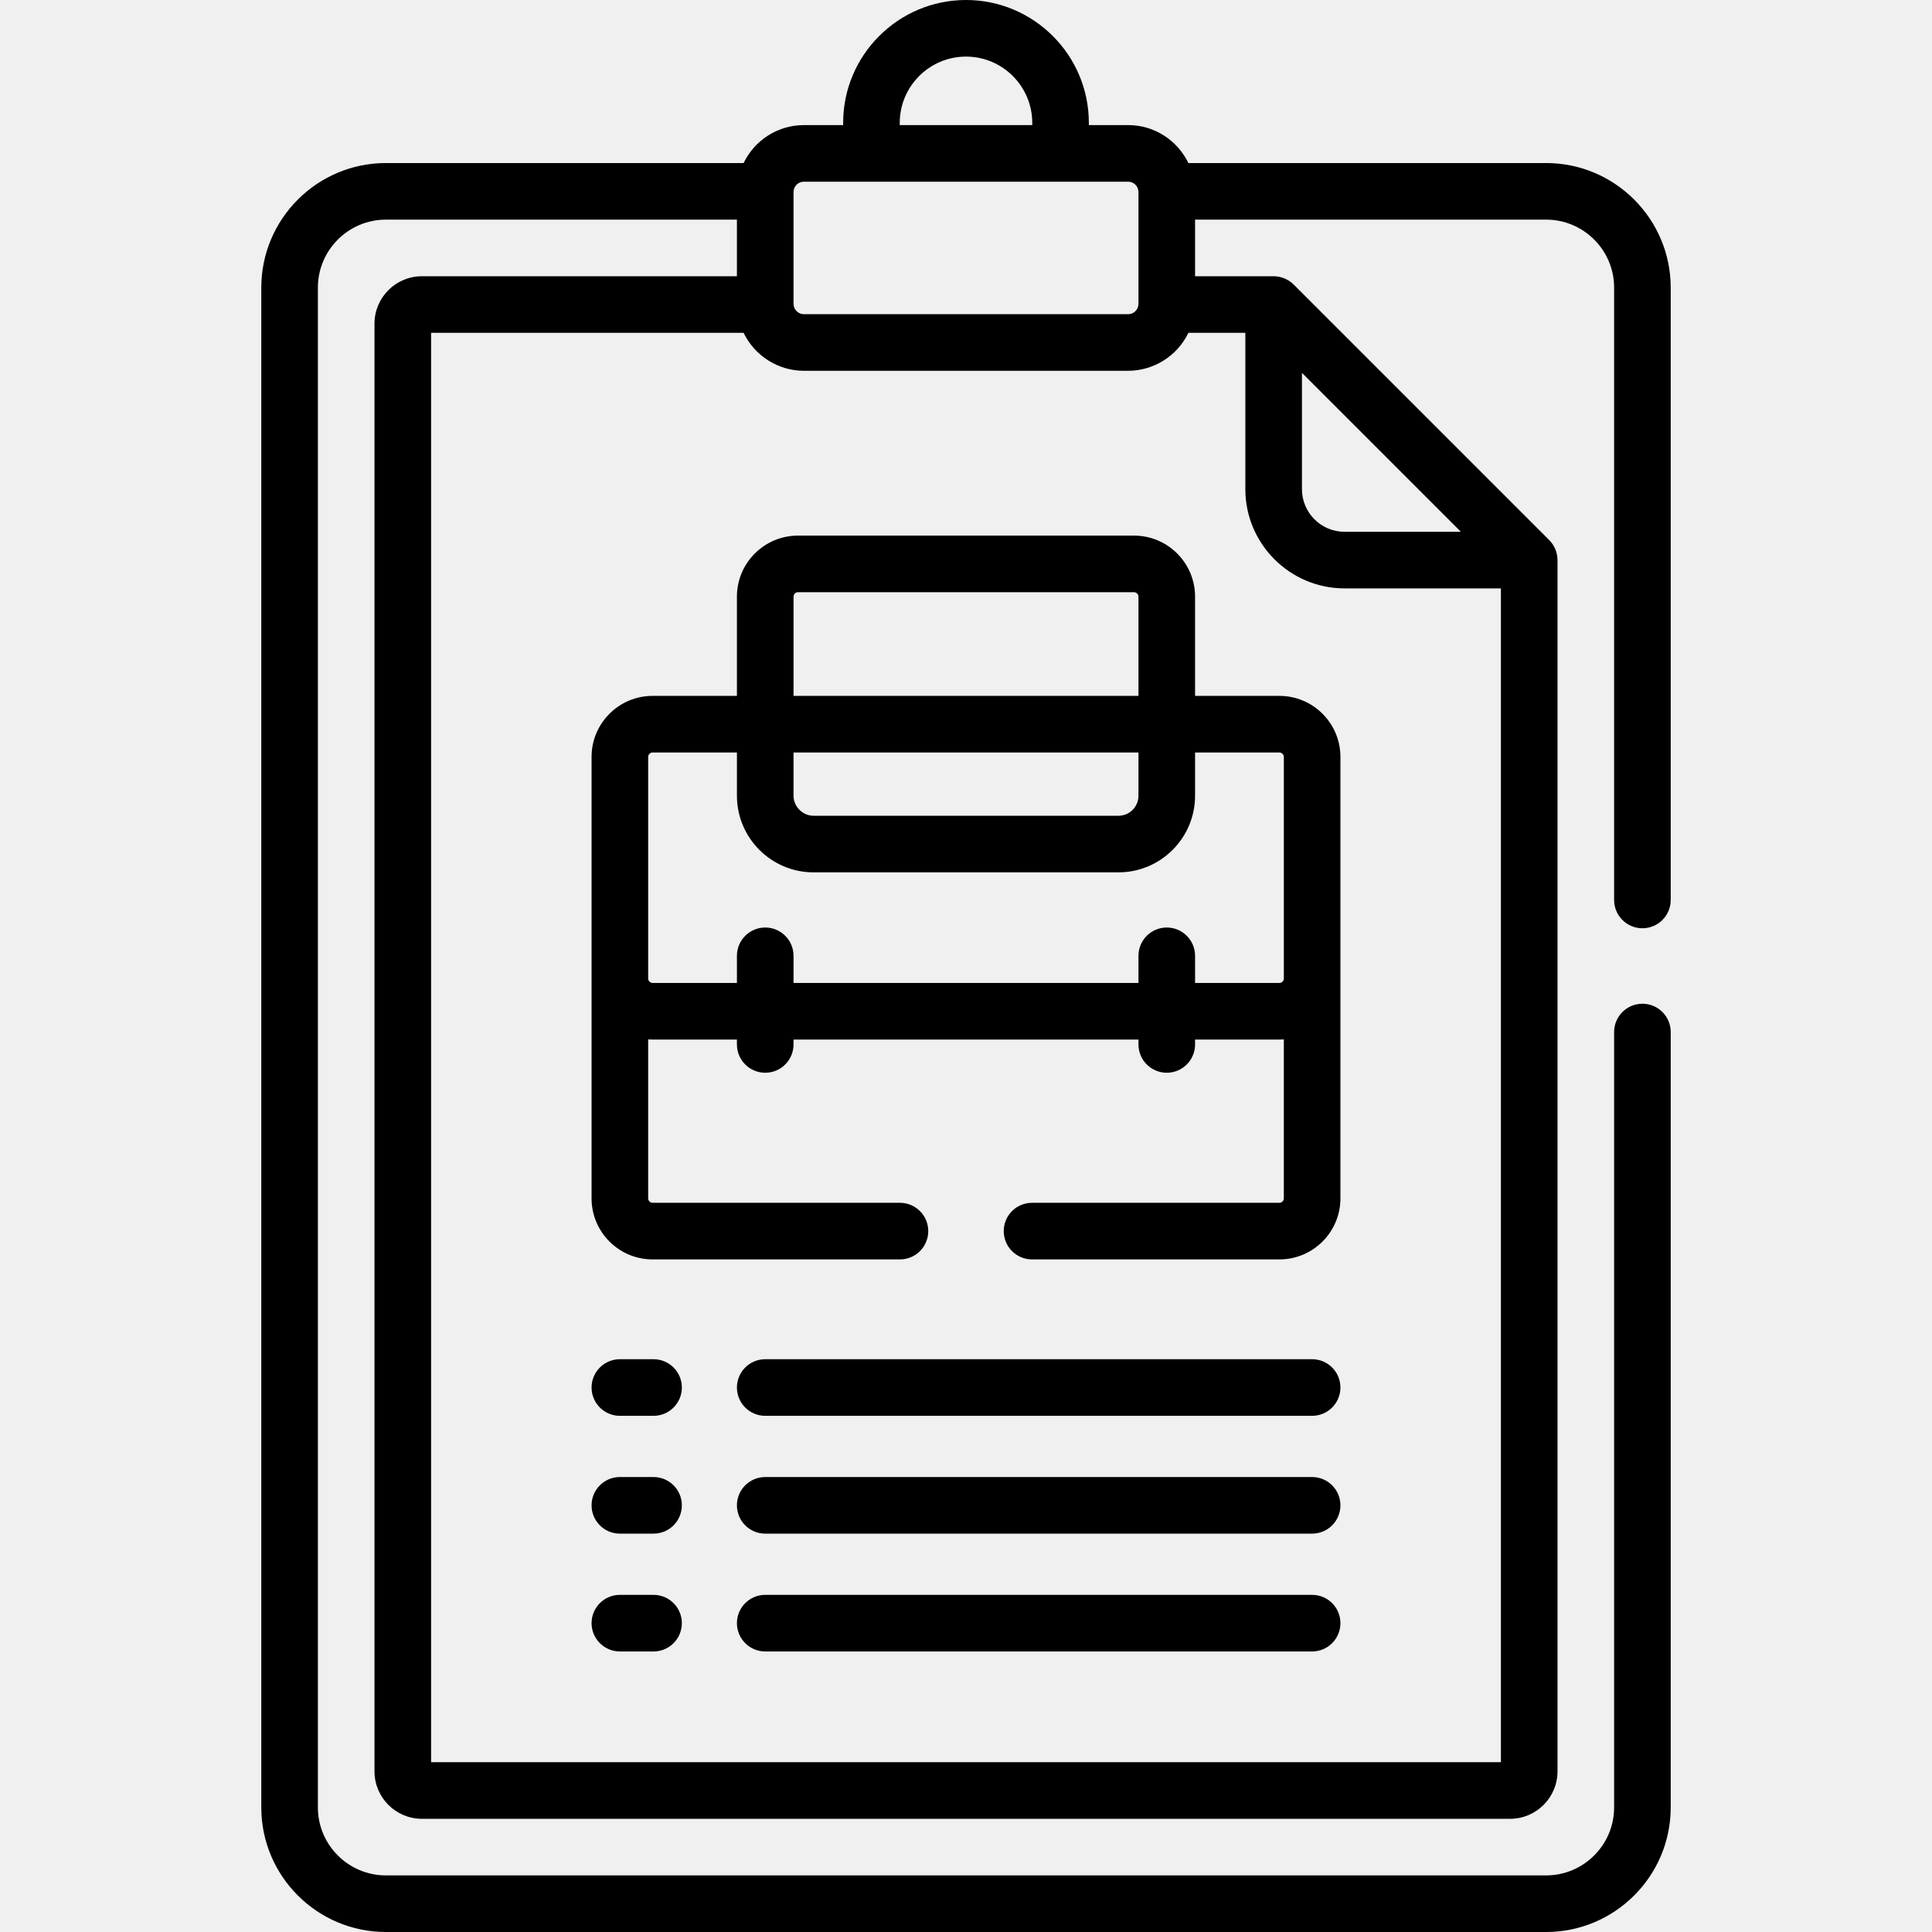
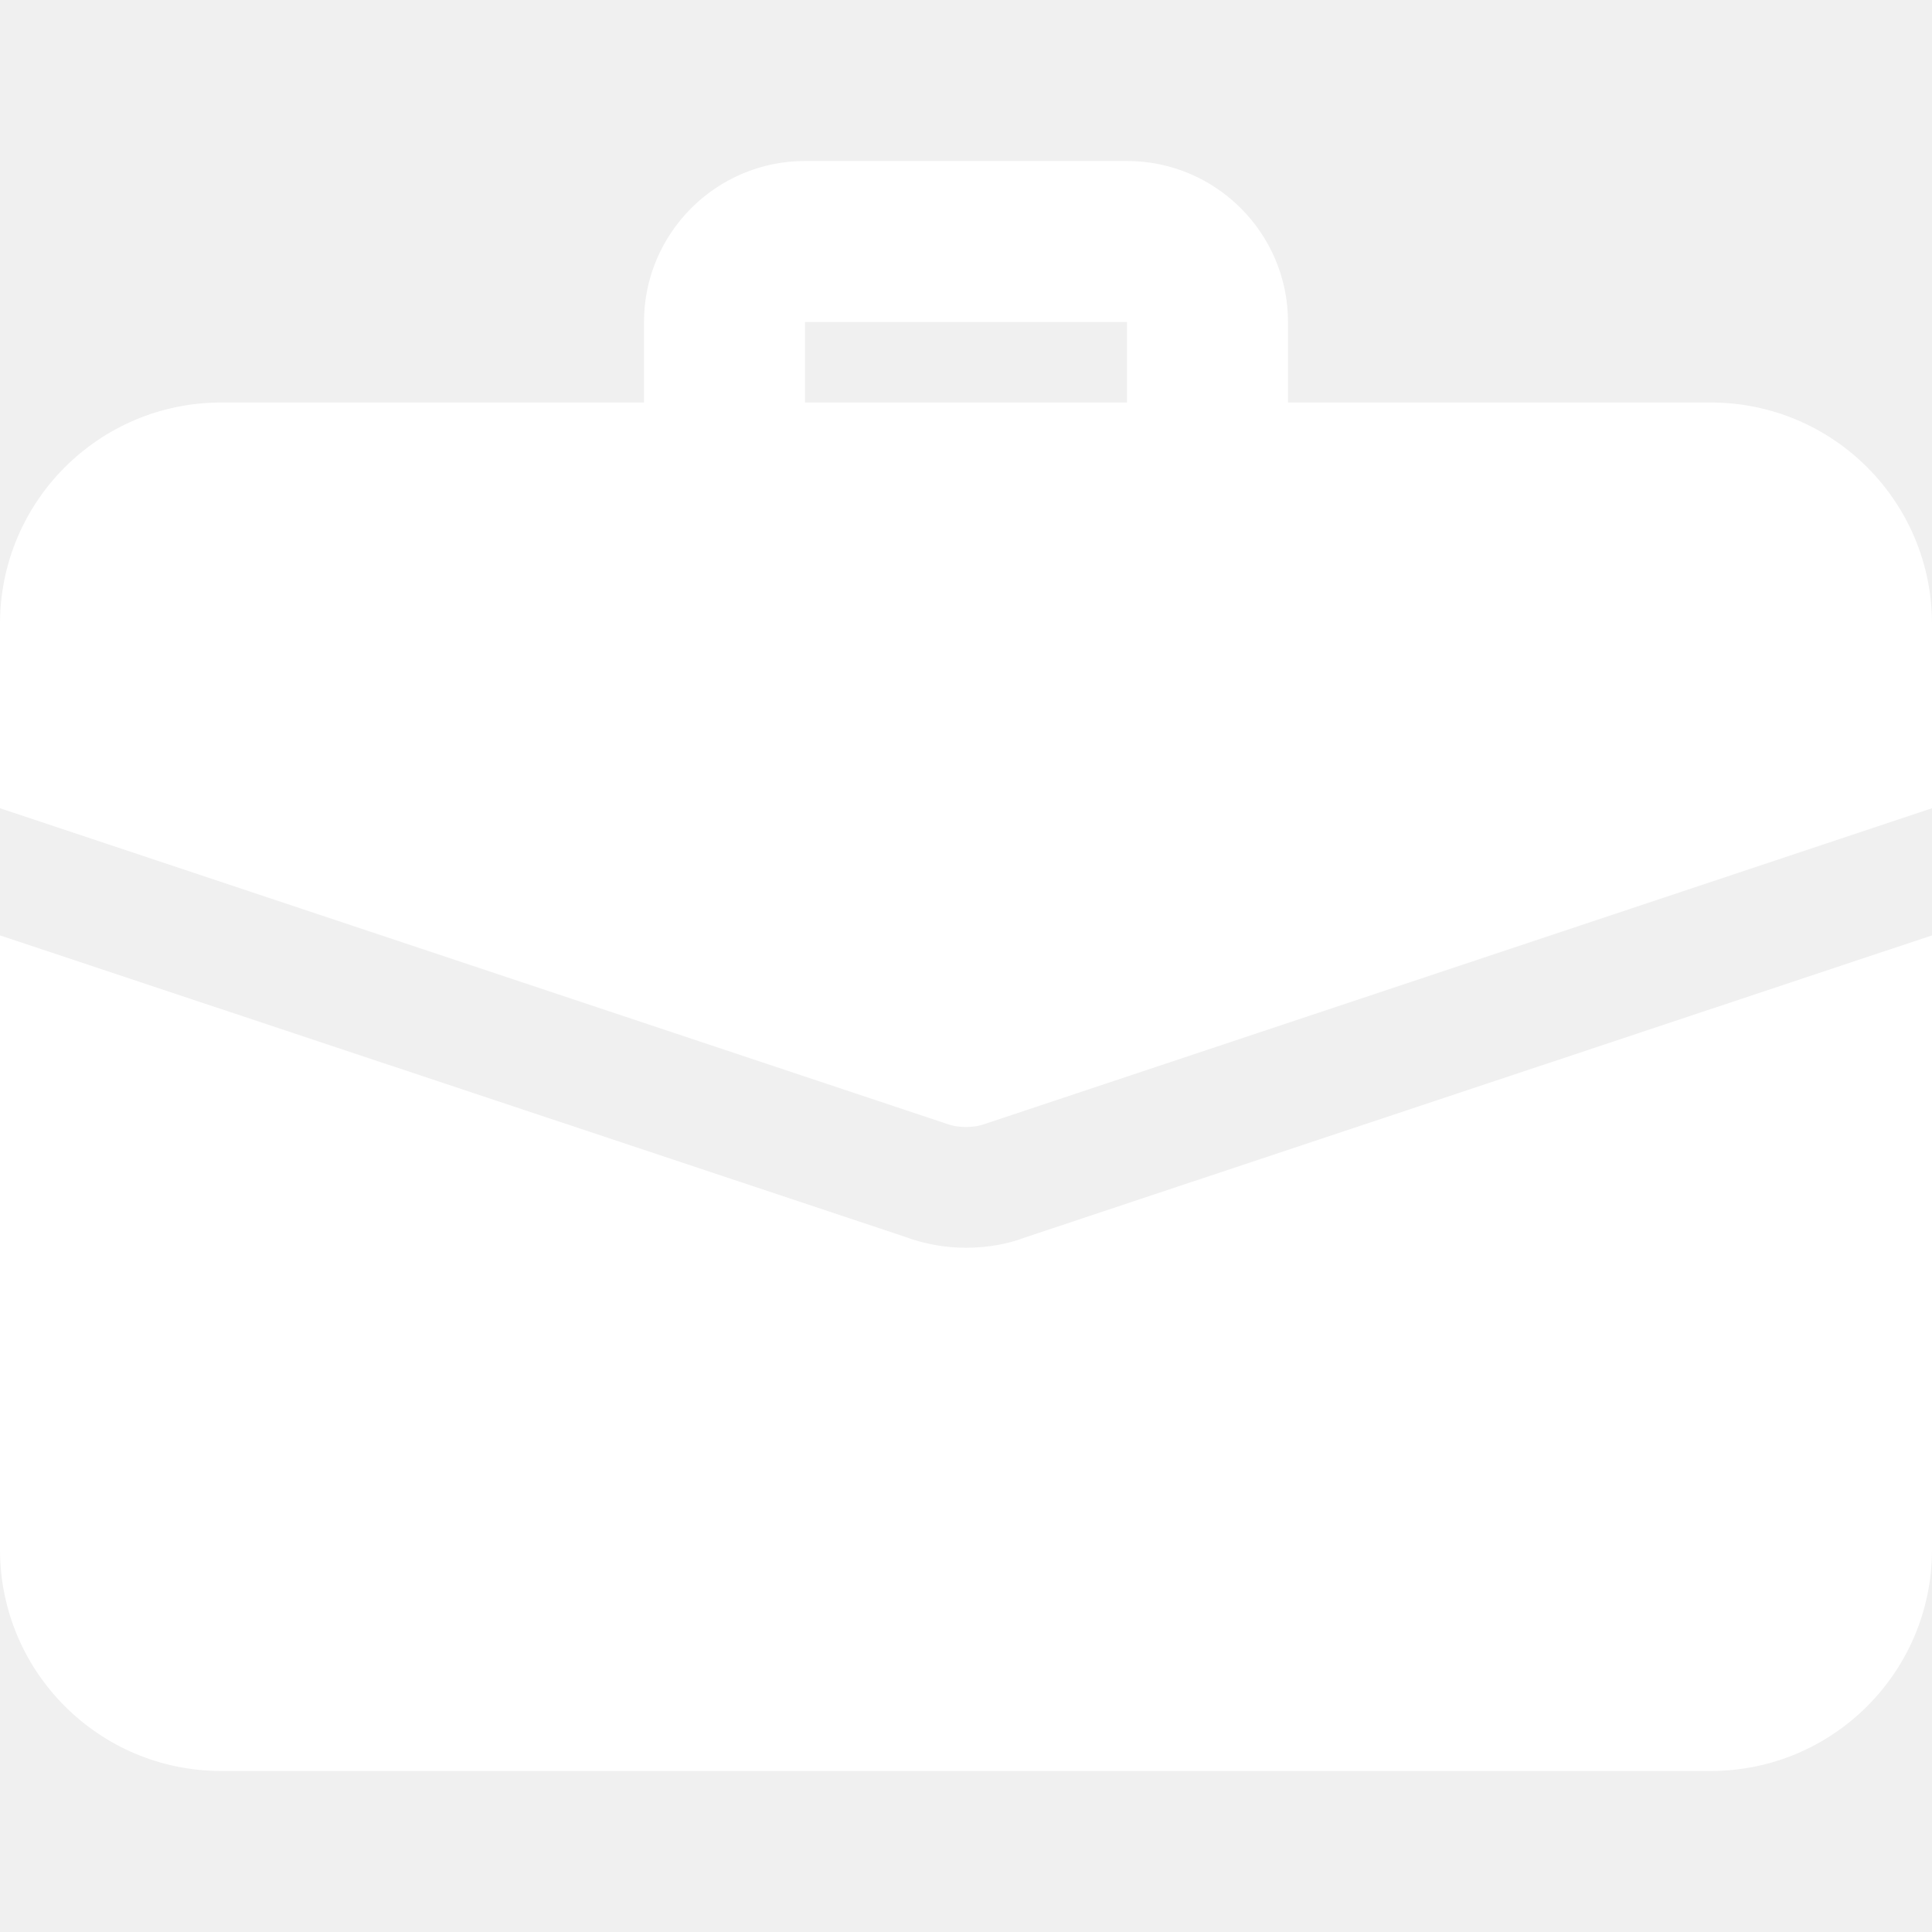
- <svg xmlns="http://www.w3.org/2000/svg" id="Capa_1" enable-background="new 0 0 511.999 511.999" height="512" viewBox="0 0 511.999 511.999" width="512">
+ <svg xmlns="http://www.w3.org/2000/svg" id="bold" enable-background="new 0 0 24 24" height="512px" viewBox="0 0 24 24" width="512px">
  <g>
-     <path d="m211.46 141.942c-8.915 0-16.168 7.252-16.168 16.167v26.307h-22.354c-8.914 0-16.167 7.253-16.167 16.167v58.744 58.262c0 8.915 7.253 16.167 16.167 16.167h65.56c4.143 0 7.5-3.358 7.5-7.5s-3.357-7.5-7.5-7.5h-65.56c-.622 0-1.167-.545-1.167-1.167v-42.137c.386.027.774.042 1.167.042h22.354v1.295c0 4.142 3.357 7.5 7.5 7.5s7.5-3.358 7.5-7.5v-1.295h91.413v1.295c0 4.142 3.357 7.5 7.5 7.5s7.5-3.358 7.5-7.5v-1.295h22.354c.393 0 .781-.014 1.167-.042v42.137c0 .622-.545 1.167-1.167 1.167h-65.561c-4.143 0-7.5 3.358-7.5 7.5s3.357 7.5 7.5 7.5h65.561c8.914 0 16.167-7.252 16.167-16.167v-58.262-58.744c0-8.915-7.253-16.167-16.167-16.167h-22.354v-26.307c0-8.915-7.253-16.167-16.167-16.167zm-1.168 57.475h91.413v11.464c0 2.924-2.379 5.302-5.303 5.302h-80.808c-2.874 0-5.303-2.428-5.303-5.302v-11.464zm106.414 11.464v-11.464h22.354c.622 0 1.167.545 1.167 1.167v58.744c0 .622-.545 1.167-1.167 1.167h-22.354v-7.195c0-4.142-3.357-7.5-7.5-7.5s-7.5 3.358-7.5 7.5v7.195h-91.413v-7.195c0-4.142-3.357-7.5-7.5-7.5s-7.5 3.358-7.5 7.5v7.195h-22.354c-.622 0-1.167-.545-1.167-1.167v-58.744c0-.622.545-1.167 1.167-1.167h22.354v11.464c0 11.195 9.107 20.302 20.303 20.302h80.808c11.194 0 20.302-9.107 20.302-20.302zm-15-52.772v26.307h-91.413v-26.307c0-.622.546-1.167 1.168-1.167h89.078c.622 0 1.167.546 1.167 1.167z" />
-     <path d="m347.726 360.206h-144.934c-4.143 0-7.5 3.358-7.5 7.5s3.357 7.5 7.5 7.5h144.934c4.143 0 7.5-3.358 7.5-7.5s-3.357-7.5-7.5-7.5z" />
-     <path d="m347.726 391.429h-144.934c-4.143 0-7.5 3.358-7.5 7.5s3.357 7.5 7.5 7.5h144.934c4.143 0 7.5-3.358 7.5-7.5s-3.357-7.5-7.5-7.5z" />
-     <path d="m347.726 422.651h-144.934c-4.143 0-7.5 3.358-7.5 7.5s3.357 7.5 7.5 7.5h144.934c4.143 0 7.5-3.358 7.5-7.5s-3.357-7.5-7.5-7.5z" />
-     <path d="m173.198 360.206h-8.926c-4.143 0-7.5 3.358-7.5 7.5s3.357 7.5 7.5 7.5h8.926c4.143 0 7.5-3.358 7.5-7.5s-3.358-7.5-7.5-7.5z" />
-     <path d="m173.198 391.429h-8.926c-4.143 0-7.5 3.358-7.5 7.5s3.357 7.5 7.5 7.5h8.926c4.143 0 7.5-3.358 7.5-7.5s-3.358-7.5-7.5-7.5z" />
-     <path d="m173.198 422.651h-8.926c-4.143 0-7.5 3.358-7.5 7.5s3.357 7.5 7.5 7.5h8.926c4.143 0 7.5-3.358 7.5-7.5s-3.358-7.5-7.5-7.5z" />
-     <path d="m256 0c-17.952 0-32.558 14.605-32.558 32.557v.593h-10.418c-7.026 0-13.092 4.118-15.96 10.057h-94.801c-18.206 0-33.018 14.812-33.018 33.018v402.756c0 18.206 14.812 33.018 33.019 33.018h307.473c18.206 0 33.019-14.812 33.019-33.018v-205.481c0-4.142-3.357-7.5-7.5-7.5s-7.5 3.358-7.5 7.5v205.481c0 9.935-8.083 18.018-18.019 18.018h-307.474c-9.936 0-18.019-8.083-18.019-18.018v-402.756c0-9.935 8.083-18.018 18.018-18.018h93.03v15h-83.488c-6.926 0-12.561 5.634-12.561 12.56v383.673c0 6.926 5.635 12.56 12.561 12.56h288.39c6.926 0 12.56-5.634 12.56-12.56v-321.009c0-1.886-.728-3.835-2.196-5.303l-67.725-67.725c-1.355-1.355-3.291-2.197-5.304-2.197h-20.823v-15h93.03c9.936 0 18.019 8.083 18.019 18.018v162.276c0 4.142 3.357 7.5 7.5 7.5s7.5-3.358 7.5-7.5v-162.276c0-18.206-14.812-33.018-33.019-33.018h-94.801c-2.868-5.939-8.934-10.057-15.959-10.057h-10.419v-.593c-.001-17.951-14.605-32.556-32.557-32.556zm-17.558 32.557c0-9.681 7.876-17.557 17.558-17.557 9.681 0 17.557 7.876 17.557 17.557v.593h-35.114v-.593zm106.587 66.255 42.118 42.118h-30.82c-6.229 0-11.298-5.068-11.298-11.297zm-30.094-10.606h15.094v41.427c0 14.5 11.797 26.297 26.298 26.297h41.427v311.068h-283.51v-378.792h82.82c2.963 6.135 9.2 10.057 15.96 10.057h85.951c6.56 0 12.908-3.738 15.96-10.057zm-15.96-40.057c1.482 0 2.685 1.188 2.723 2.66 0 .007-.001.014-.001.022.001.082.004.163.008.245v29.387c-.001.039-.007.077-.008.117-.024 1.48-1.246 2.684-2.723 2.684h-85.951c-1.477 0-2.699-1.204-2.724-2.684-.001-.039-.007-.077-.008-.117v-29.4c.004-.083.007-.166.008-.231 0-.007-.001-.014-.001-.022.038-1.472 1.242-2.66 2.724-2.66 10.344-.001 75.865-.001 85.953-.001z" />
+     <path d="m15 6.5c-.552 0-1-.448-1-1v-1.5h-4v1.5c0 .552-.448 1-1 1s-1-.448-1-1v-1.5c0-1.103.897-2 2-2h4c1.103 0 2 .897 2 2v1.5c0 .552-.448 1-1 1z" data-original="#000000" class="active-path" data-old_color="#000000" fill="#FFFFFF" />
+     <path d="m12.71 15.38c-.18.07-.44.12-.71.12s-.53-.05-.77-.14l-11.23-3.74v7.63c0 1.52 1.23 2.75 2.75 2.75h18.5c1.52 0 2.75-1.23 2.75-2.75v-7.63z" data-original="#000000" class="active-path" data-old_color="#000000" fill="#FFFFFF" />
+     <path d="m24 7.75v2.29l-11.76 3.92c-.08.03-.16.04-.24.04s-.16-.01-.24-.04l-11.76-3.92v-2.29c0-1.52 1.23-2.75 2.75-2.75h18.5c1.52 0 2.75 1.23 2.75 2.75z" data-original="#000000" class="active-path" data-old_color="#000000" fill="#FFFFFF" />
  </g>
</svg>
